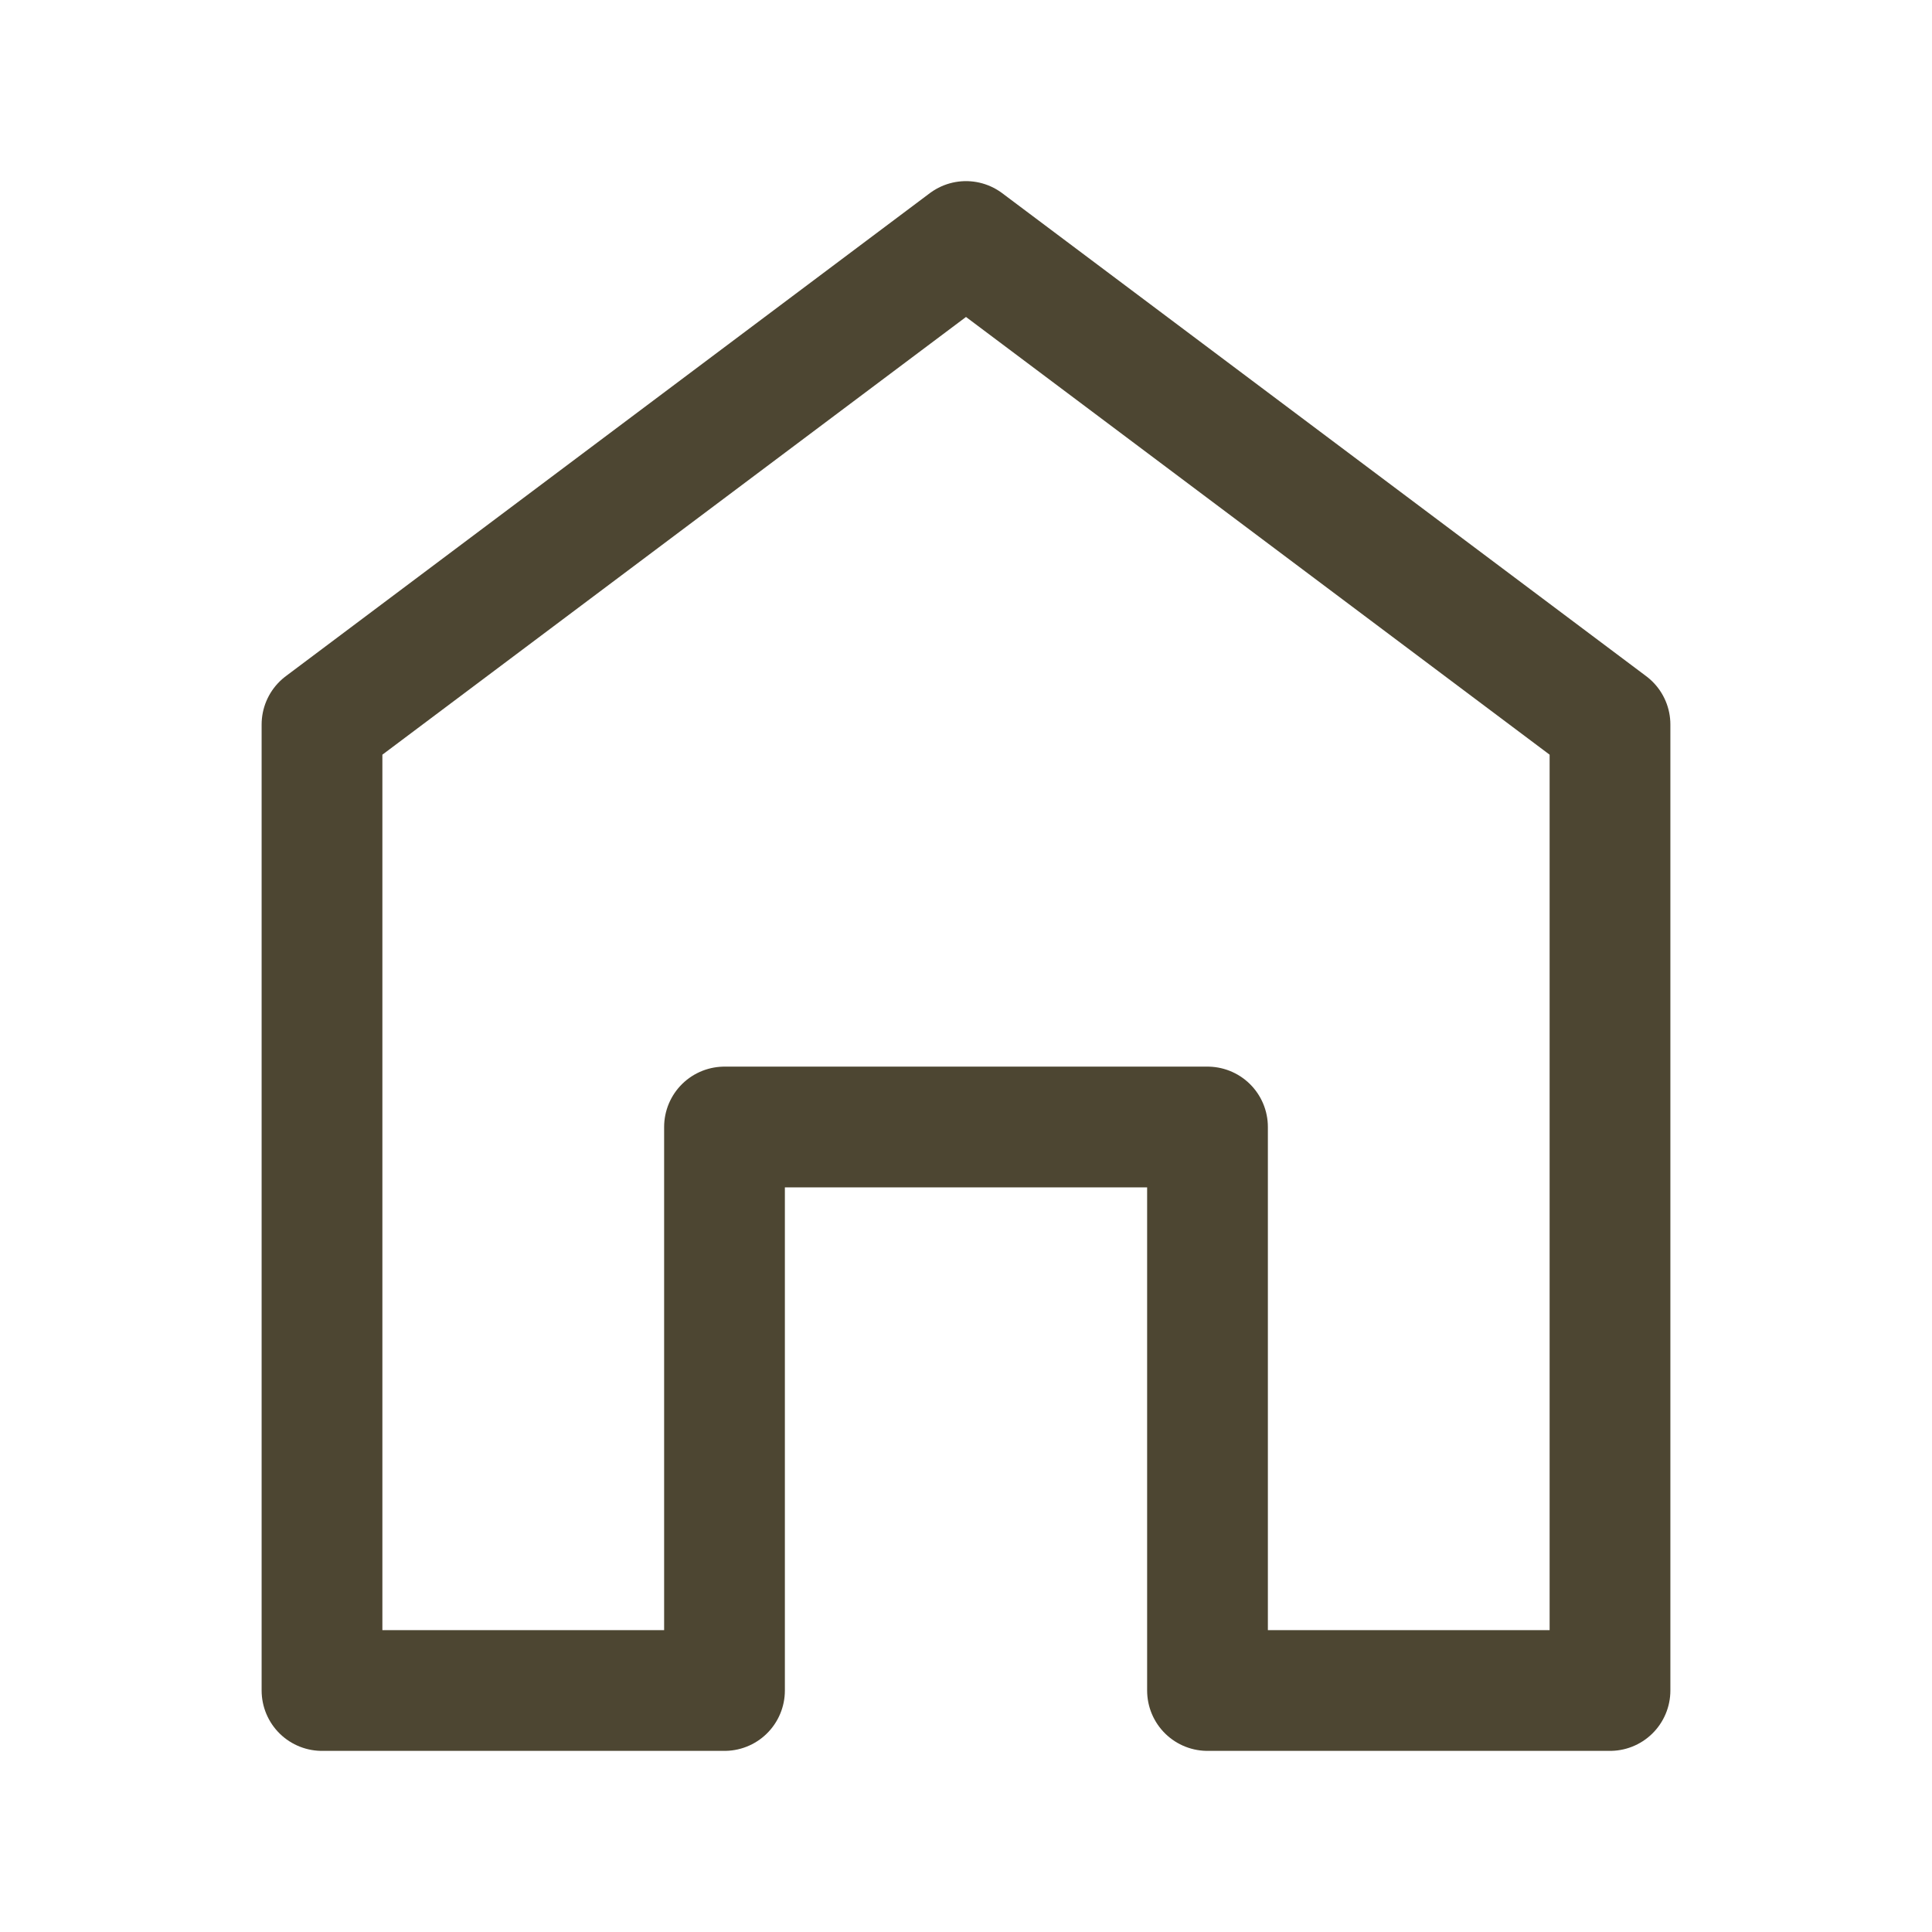
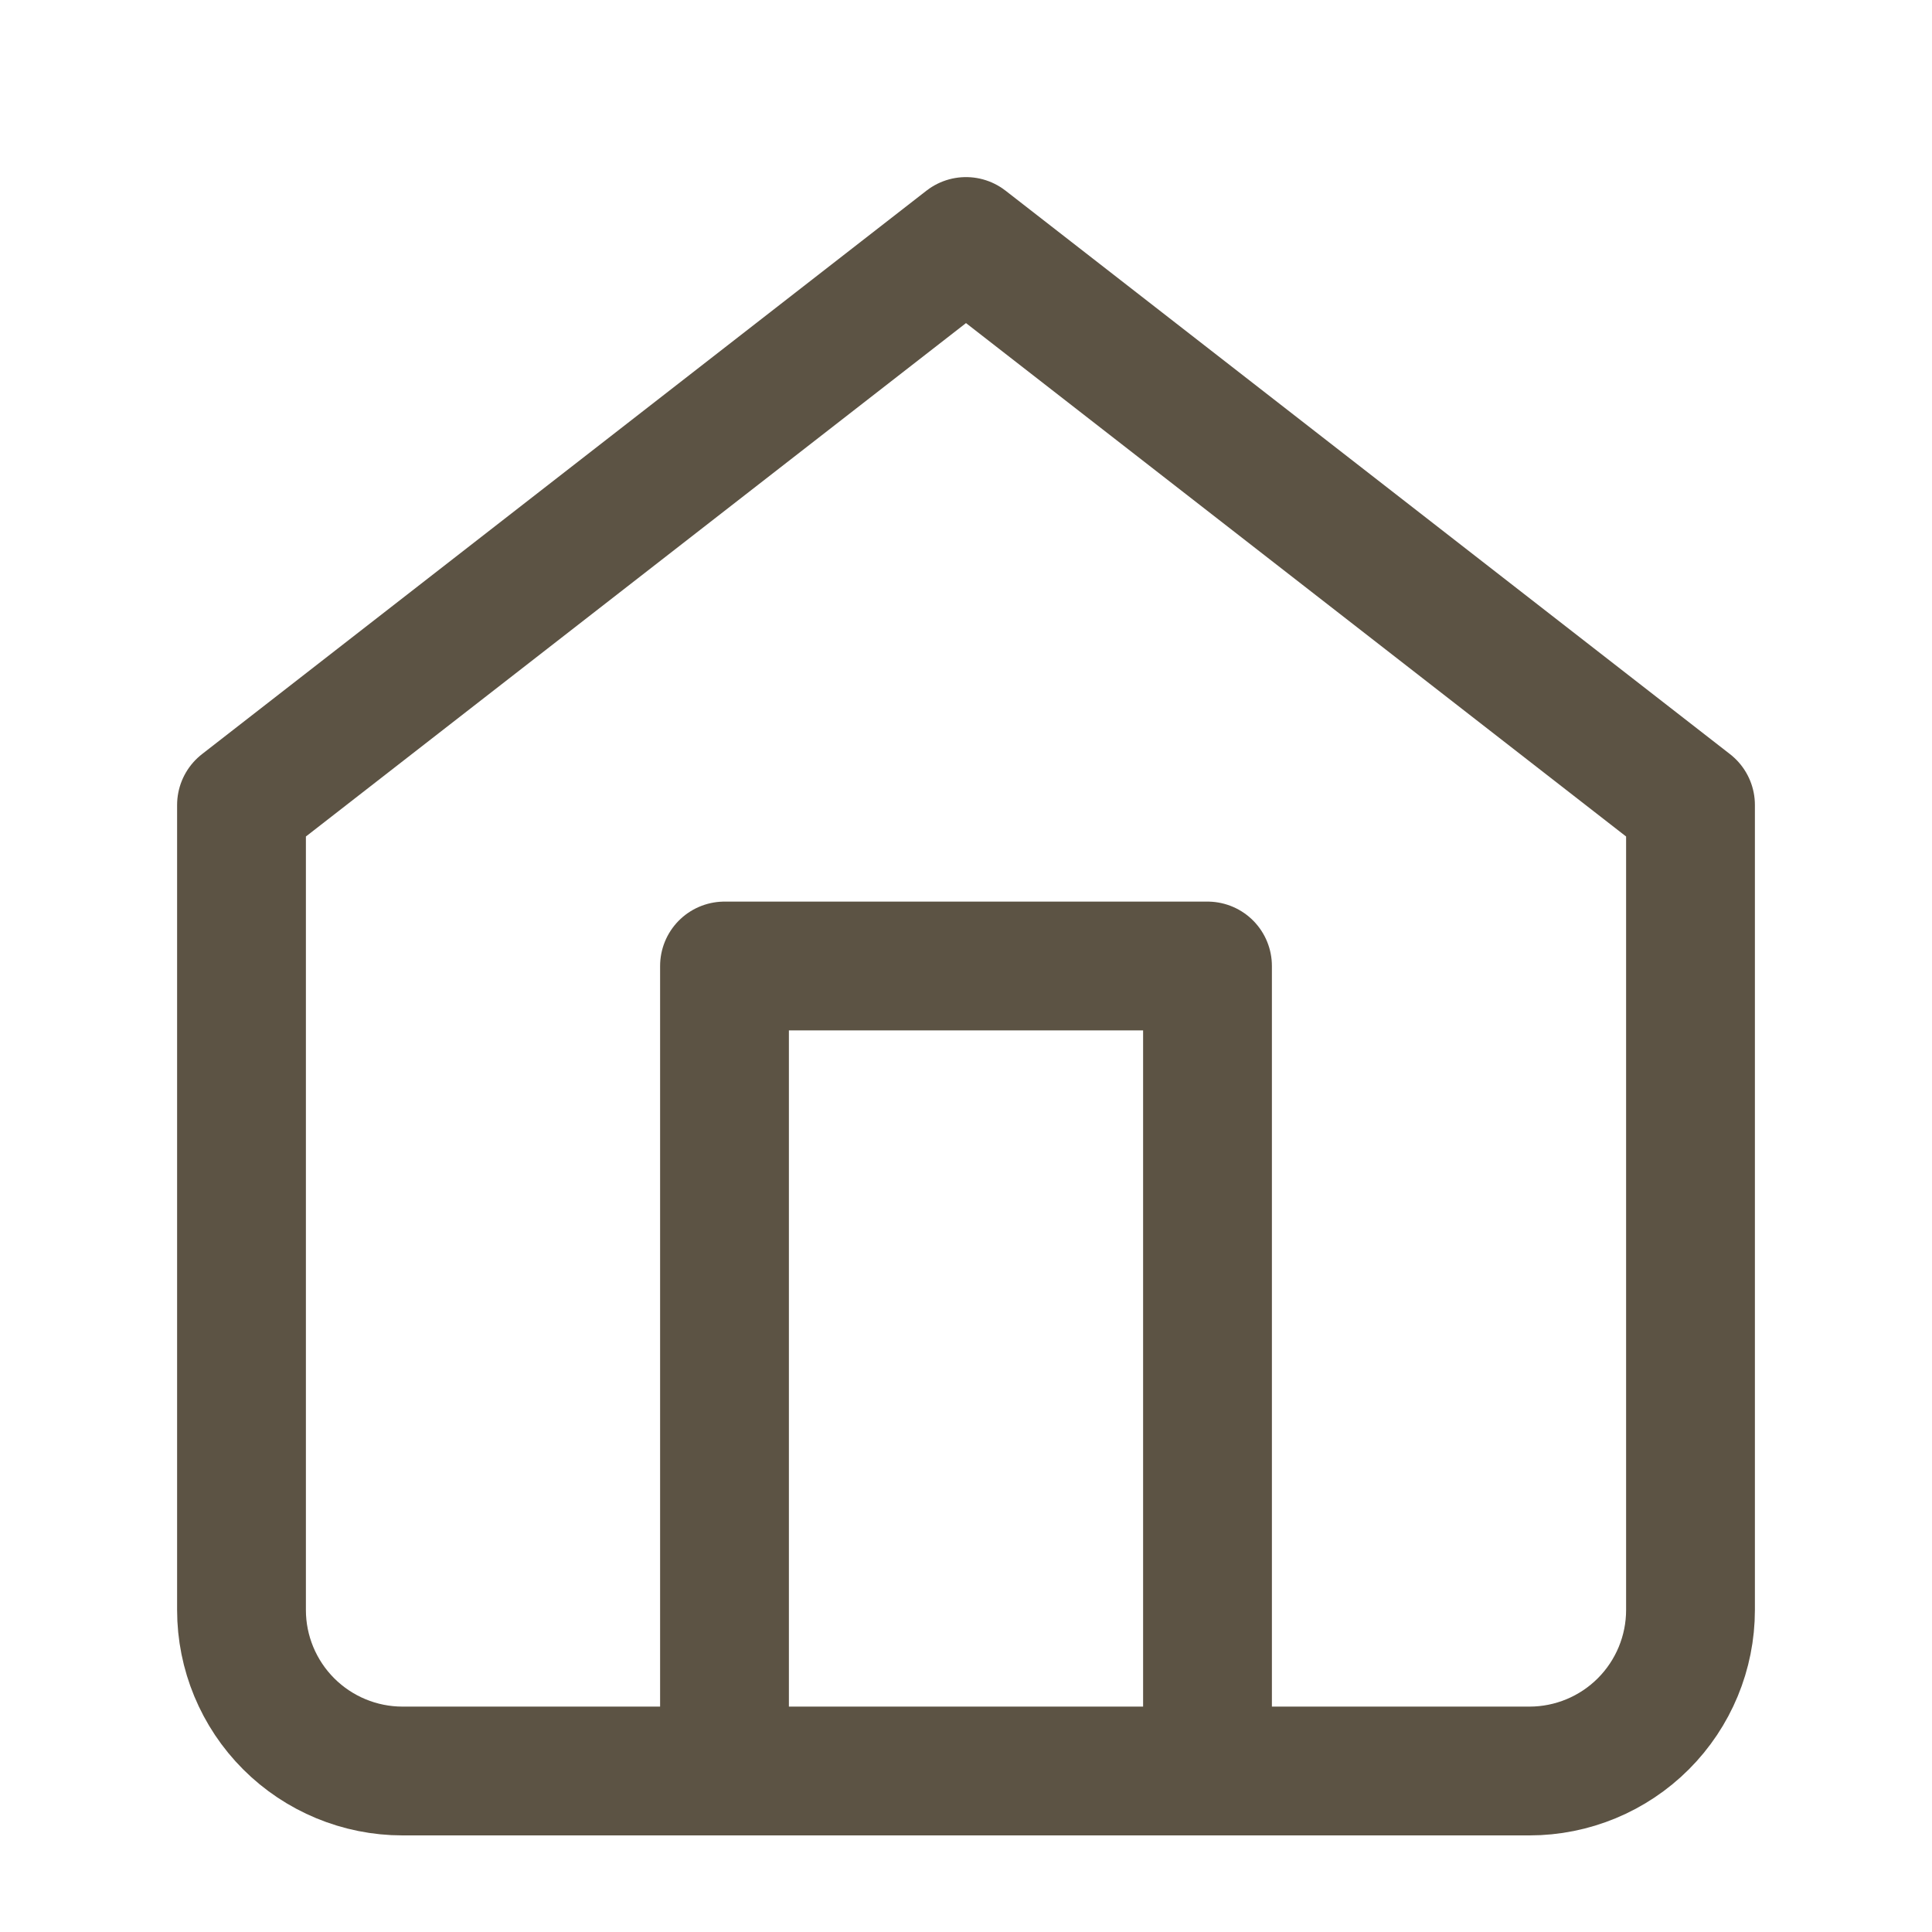
<svg xmlns="http://www.w3.org/2000/svg" width="24" height="24" viewBox="0 0 24 24" fill="none">
-   <path d="M12 3L4 9v12h5v-7h6v7h5V9L12 3z" stroke="#4d4632" stroke-width="1.5" stroke-linecap="round" stroke-linejoin="round" />
+   <path d="M3 10L12 3L21 10V20C21 20.53 20.789 21.039 20.414 21.414C20.039 21.789 19.53 22 19 22H5C4.47 22 3.961 21.789 3.586 21.414C3.211 21.039 3 20.53 3 20V10Z" stroke="#5c5344" stroke-width="1.6" stroke-linecap="round" stroke-linejoin="round" />
+   <path d="M9 22V12H15V22" stroke="#5c5344" stroke-width="1.6" stroke-linecap="round" stroke-linejoin="round" />
</svg>
